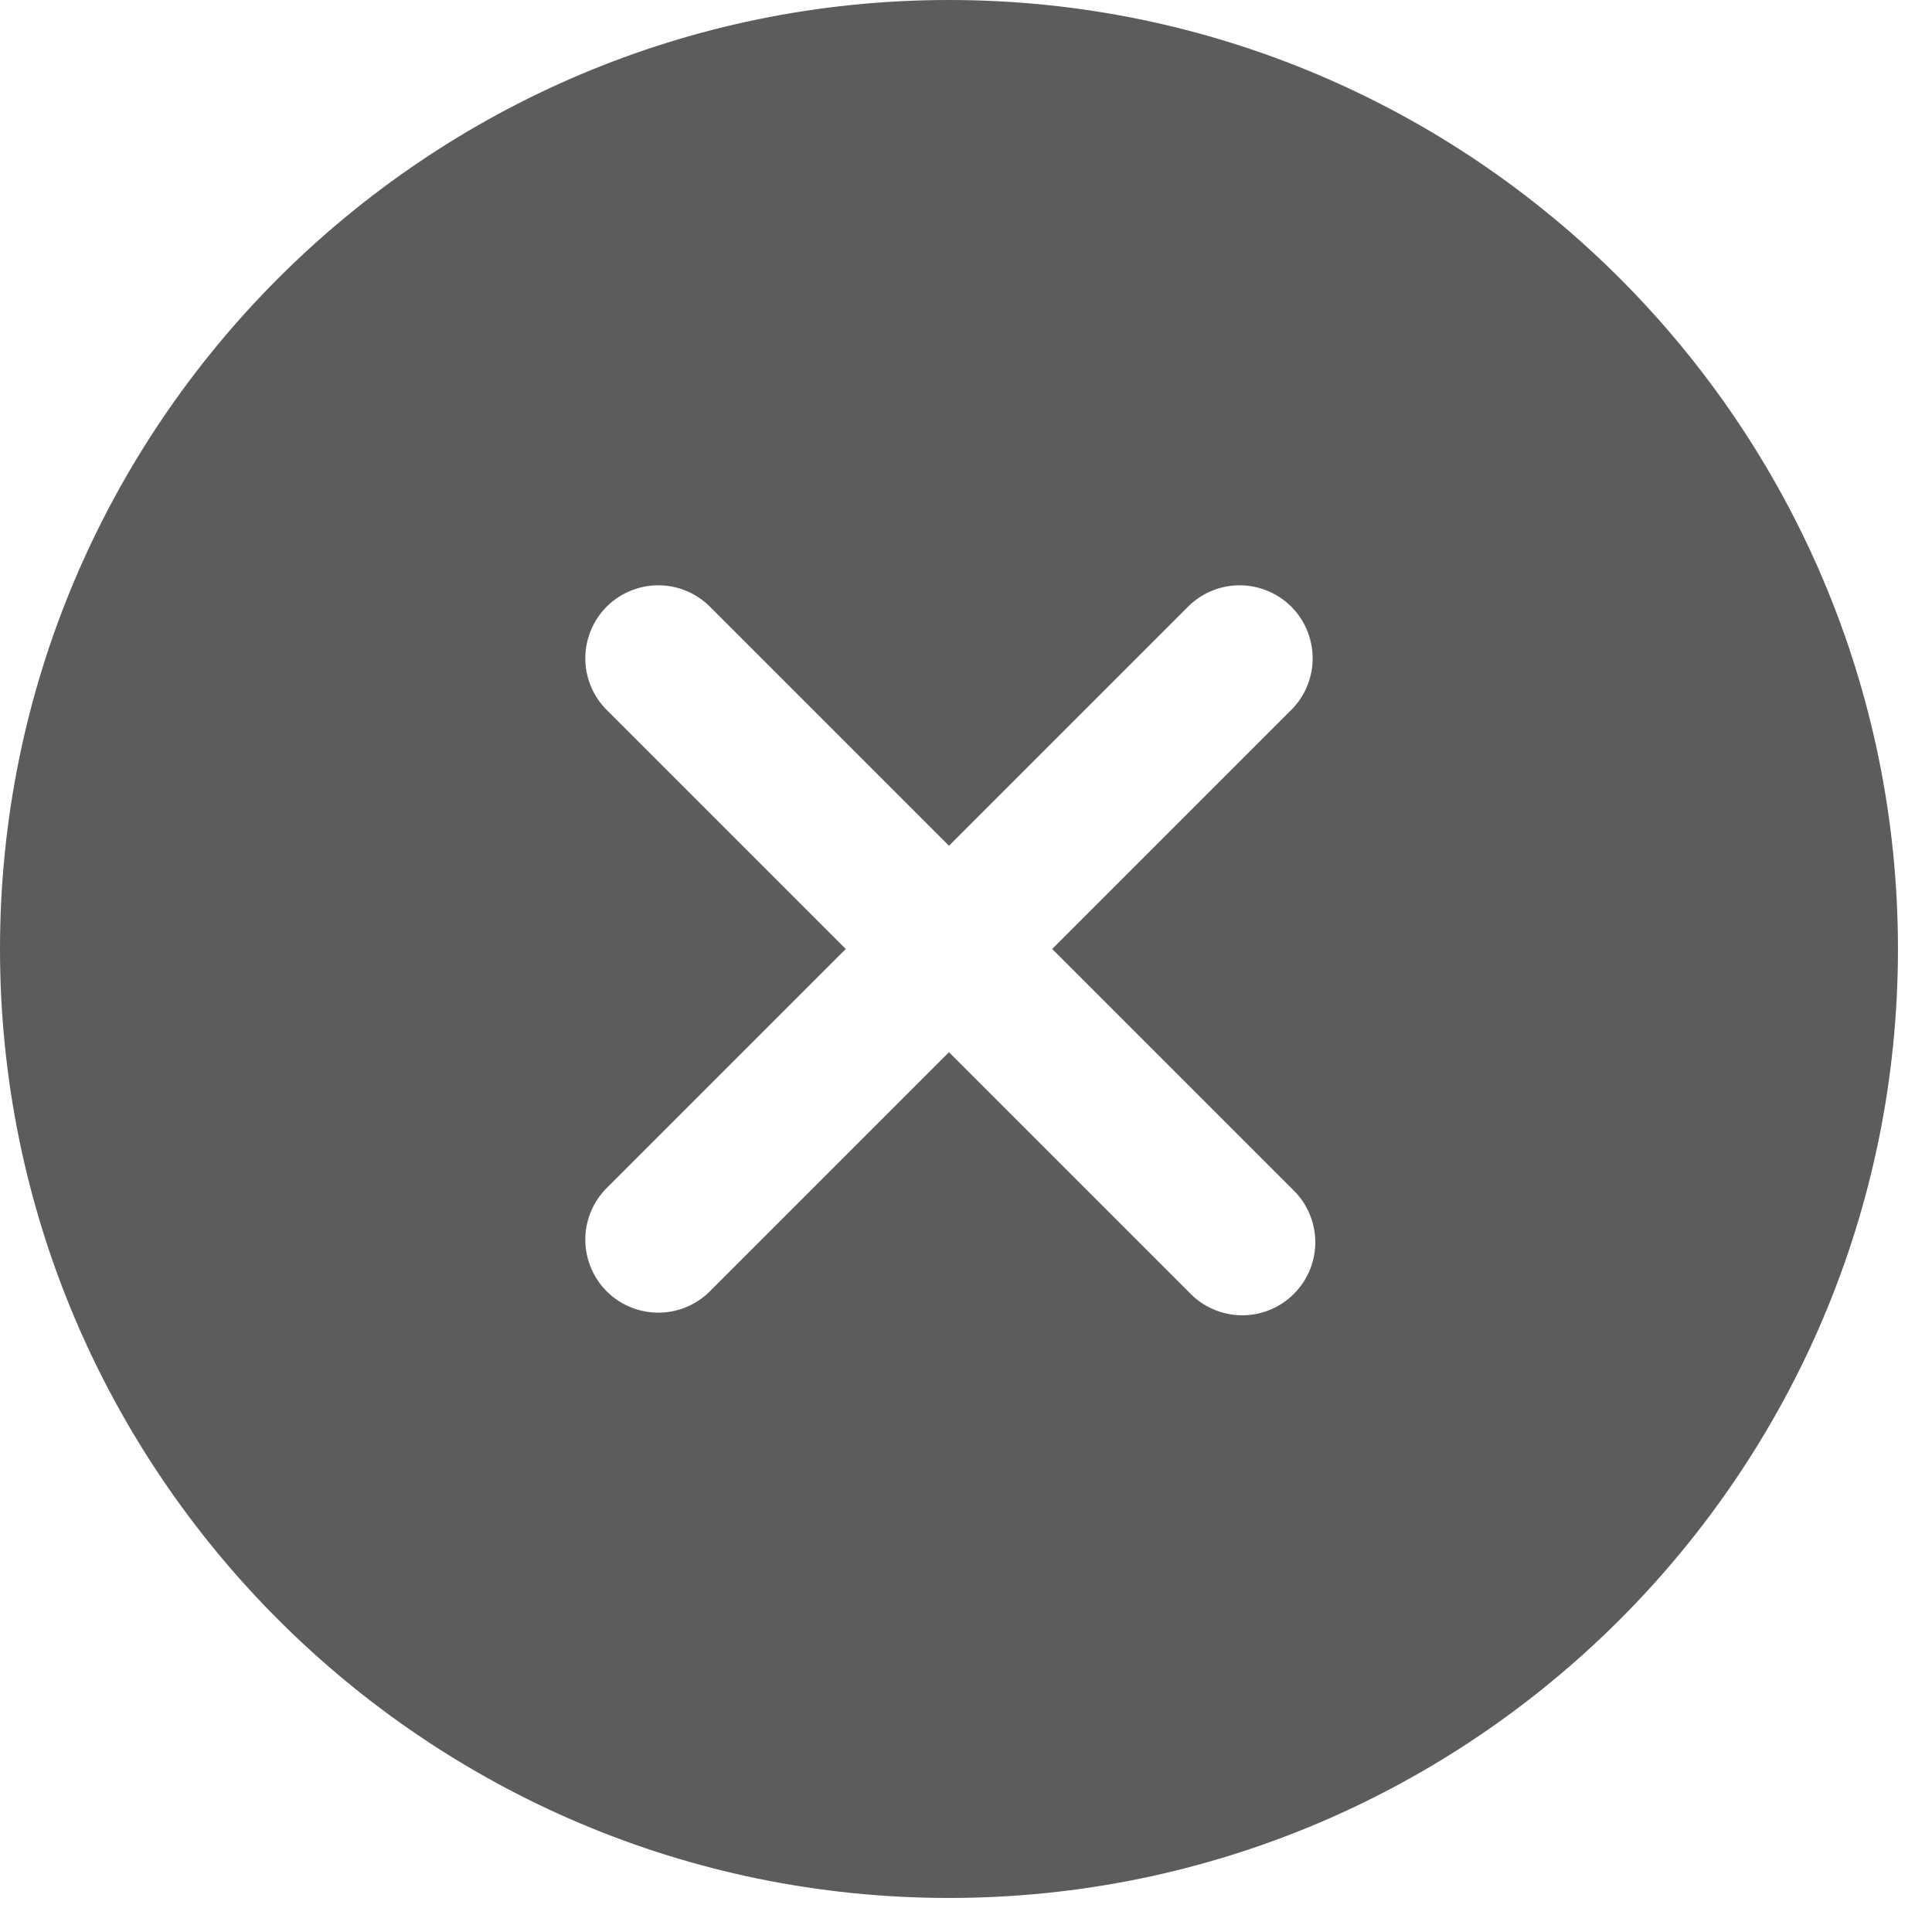
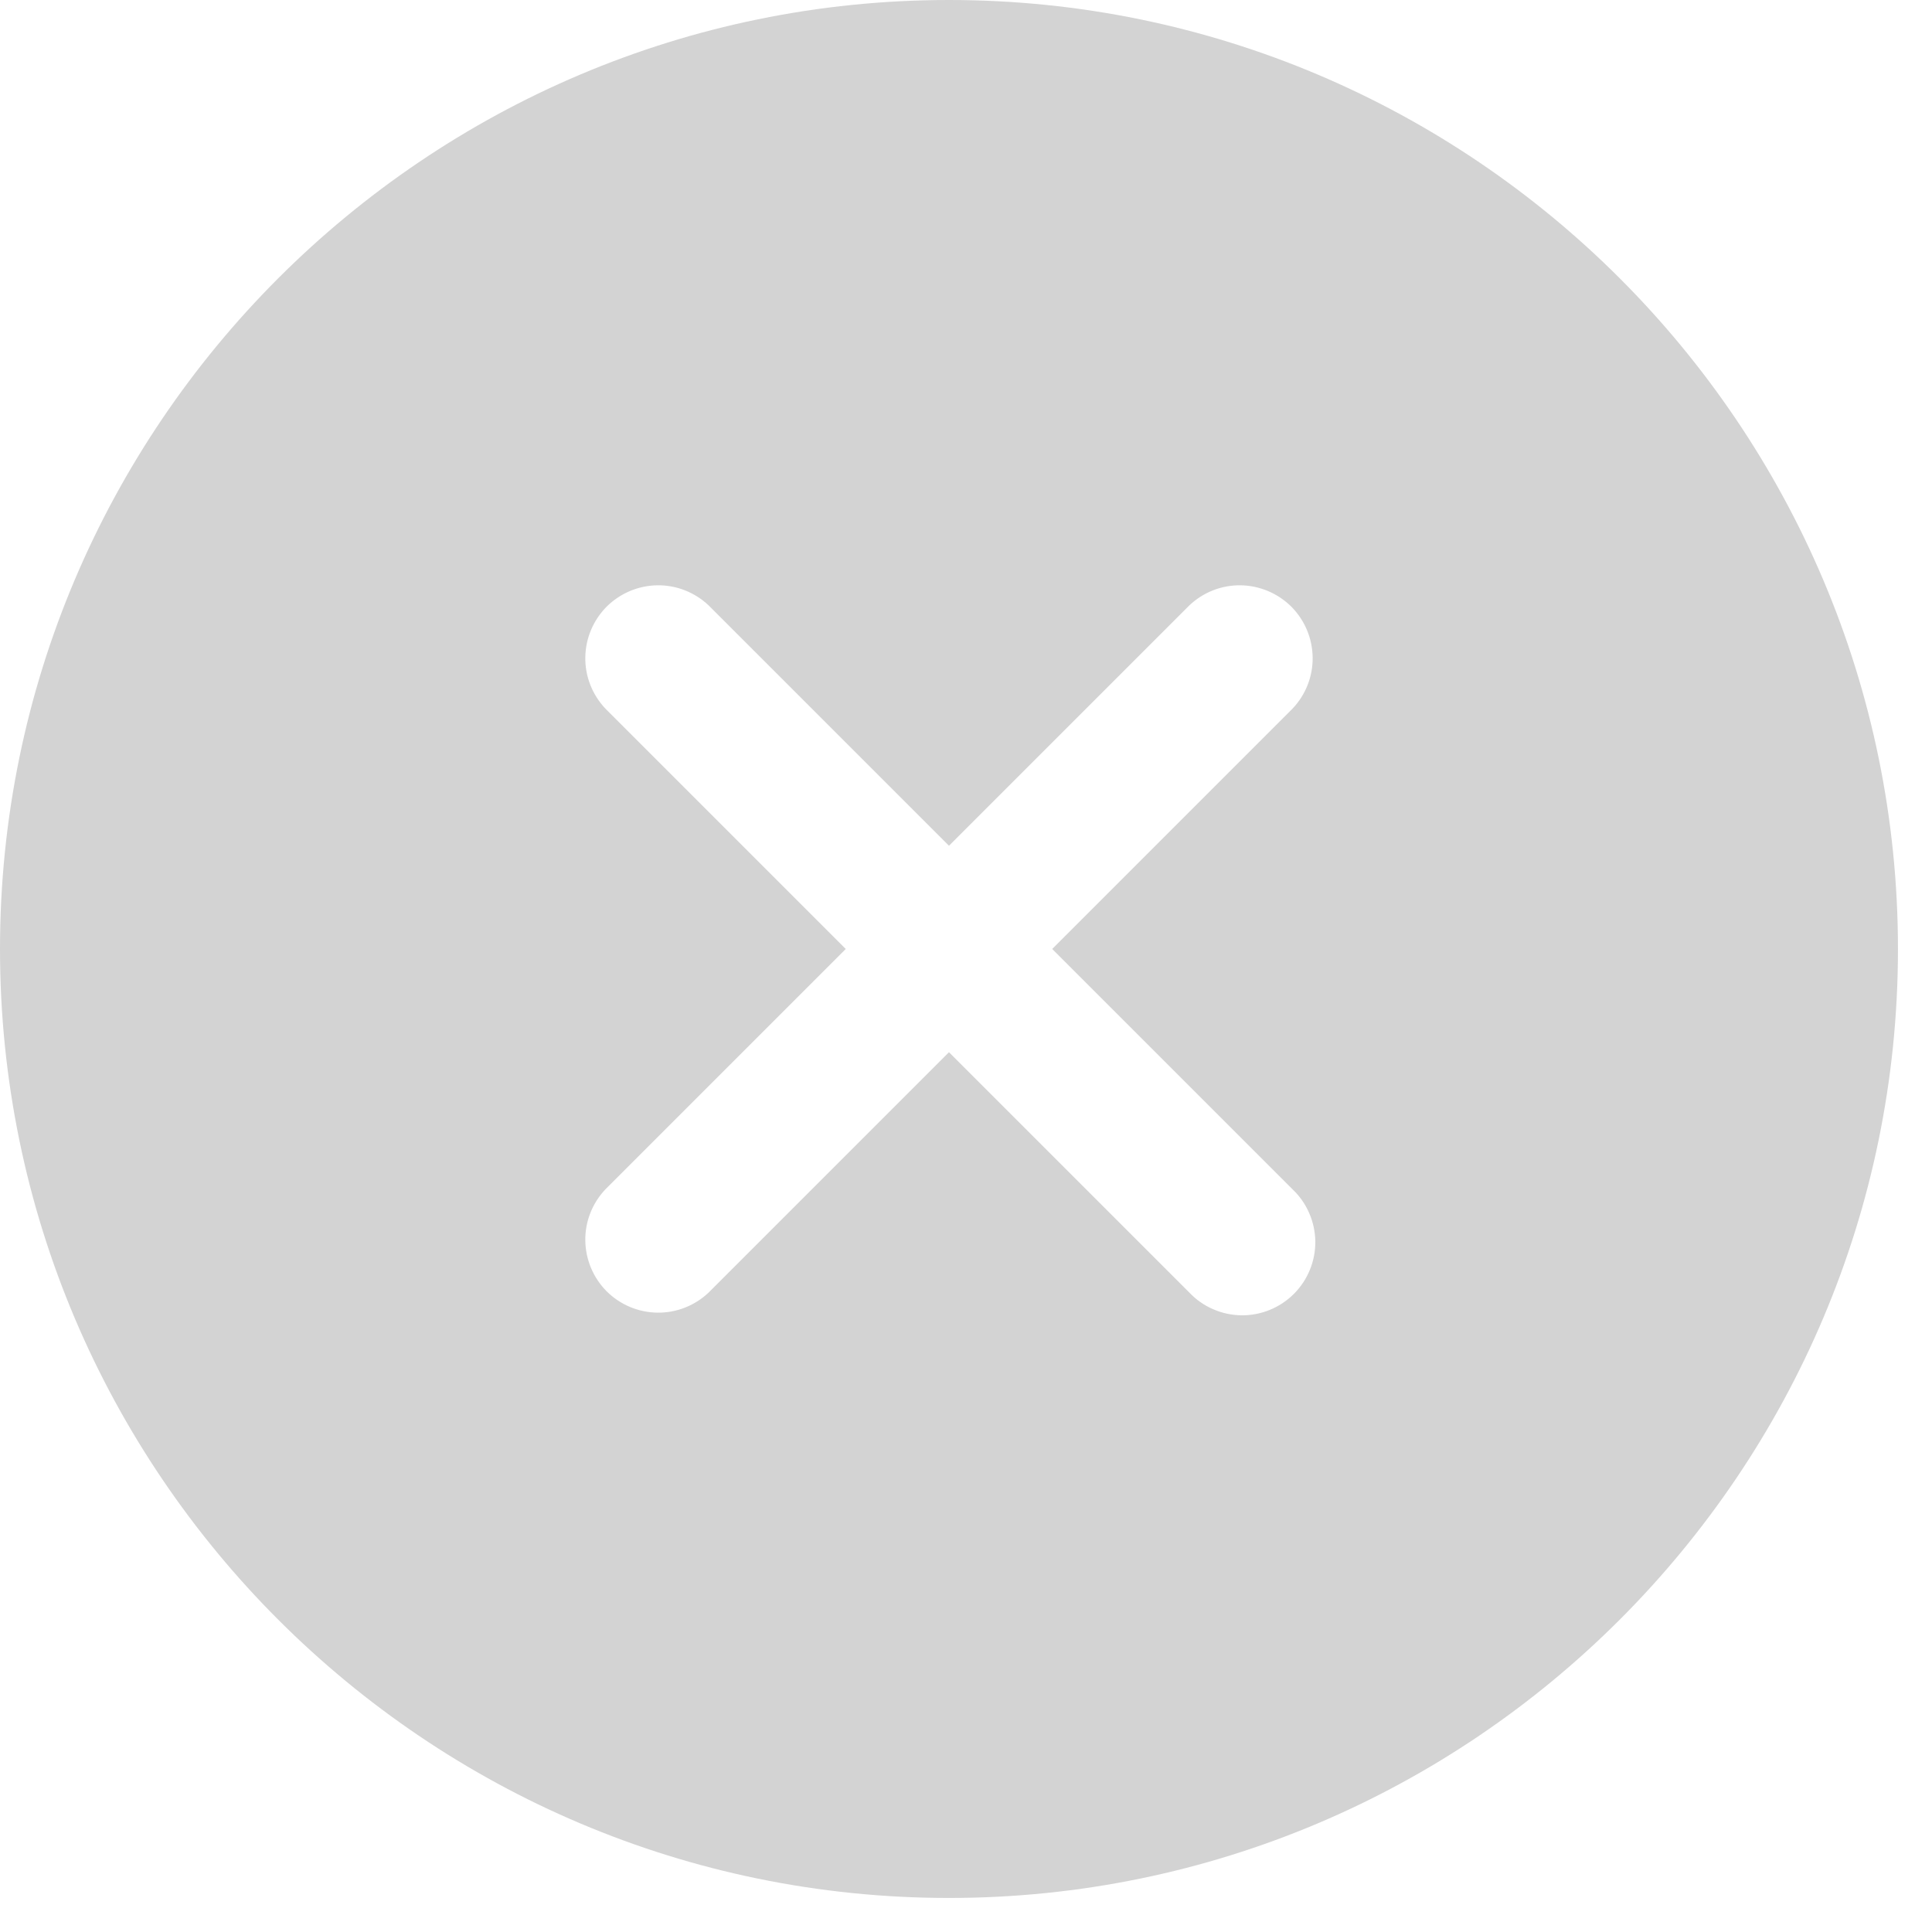
<svg xmlns="http://www.w3.org/2000/svg" width="21" height="21" viewBox="0 0 21 21" fill="none">
-   <path d="M10.315 0C4.627 0 0 4.627 0 10.315C0 16.003 4.627 20.63 10.315 20.63C16.003 20.63 20.63 16.003 20.63 10.315C20.63 4.627 16.003 0 10.315 0ZM14.05 12.928C14.127 13.001 14.188 13.088 14.23 13.185C14.273 13.283 14.295 13.387 14.297 13.493C14.298 13.599 14.278 13.704 14.238 13.802C14.198 13.9 14.139 13.989 14.064 14.064C13.989 14.139 13.9 14.198 13.802 14.238C13.704 14.278 13.599 14.298 13.493 14.297C13.387 14.295 13.283 14.273 13.185 14.23C13.088 14.188 13.001 14.127 12.928 14.05L10.315 11.437L7.702 14.05C7.552 14.192 7.352 14.271 7.145 14.268C6.938 14.265 6.741 14.182 6.594 14.036C6.448 13.889 6.365 13.691 6.362 13.485C6.359 13.278 6.438 13.078 6.58 12.928L9.193 10.315L6.58 7.702C6.438 7.552 6.359 7.352 6.362 7.145C6.365 6.938 6.448 6.741 6.594 6.594C6.741 6.448 6.938 6.365 7.145 6.362C7.352 6.359 7.552 6.438 7.702 6.58L10.315 9.193L12.928 6.58C13.078 6.438 13.278 6.359 13.485 6.362C13.691 6.365 13.889 6.448 14.036 6.594C14.182 6.741 14.265 6.938 14.268 7.145C14.271 7.352 14.192 7.552 14.05 7.702L11.437 10.315L14.05 12.928Z" fill="#5C5C5C" />
+   <path d="M10.315 0C4.627 0 0 4.627 0 10.315C0 16.003 4.627 20.63 10.315 20.63C16.003 20.63 20.63 16.003 20.63 10.315C20.63 4.627 16.003 0 10.315 0ZM14.05 12.928C14.127 13.001 14.188 13.088 14.23 13.185C14.273 13.283 14.295 13.387 14.297 13.493C14.298 13.599 14.278 13.704 14.238 13.802C14.198 13.9 14.139 13.989 14.064 14.064C13.989 14.139 13.9 14.198 13.802 14.238C13.704 14.278 13.599 14.298 13.493 14.297C13.387 14.295 13.283 14.273 13.185 14.23C13.088 14.188 13.001 14.127 12.928 14.05L10.315 11.437L7.702 14.05C7.552 14.192 7.352 14.271 7.145 14.268C6.938 14.265 6.741 14.182 6.594 14.036C6.448 13.889 6.365 13.691 6.362 13.485C6.359 13.278 6.438 13.078 6.58 12.928L9.193 10.315L6.58 7.702C6.438 7.552 6.359 7.352 6.362 7.145C6.365 6.938 6.448 6.741 6.594 6.594C6.741 6.448 6.938 6.365 7.145 6.362C7.352 6.359 7.552 6.438 7.702 6.58L10.315 9.193L12.928 6.58C13.078 6.438 13.278 6.359 13.485 6.362C13.691 6.365 13.889 6.448 14.036 6.594C14.182 6.741 14.265 6.938 14.268 7.145C14.271 7.352 14.192 7.552 14.05 7.702L11.437 10.315L14.05 12.928Z" fill="lightgrey" />
</svg>
